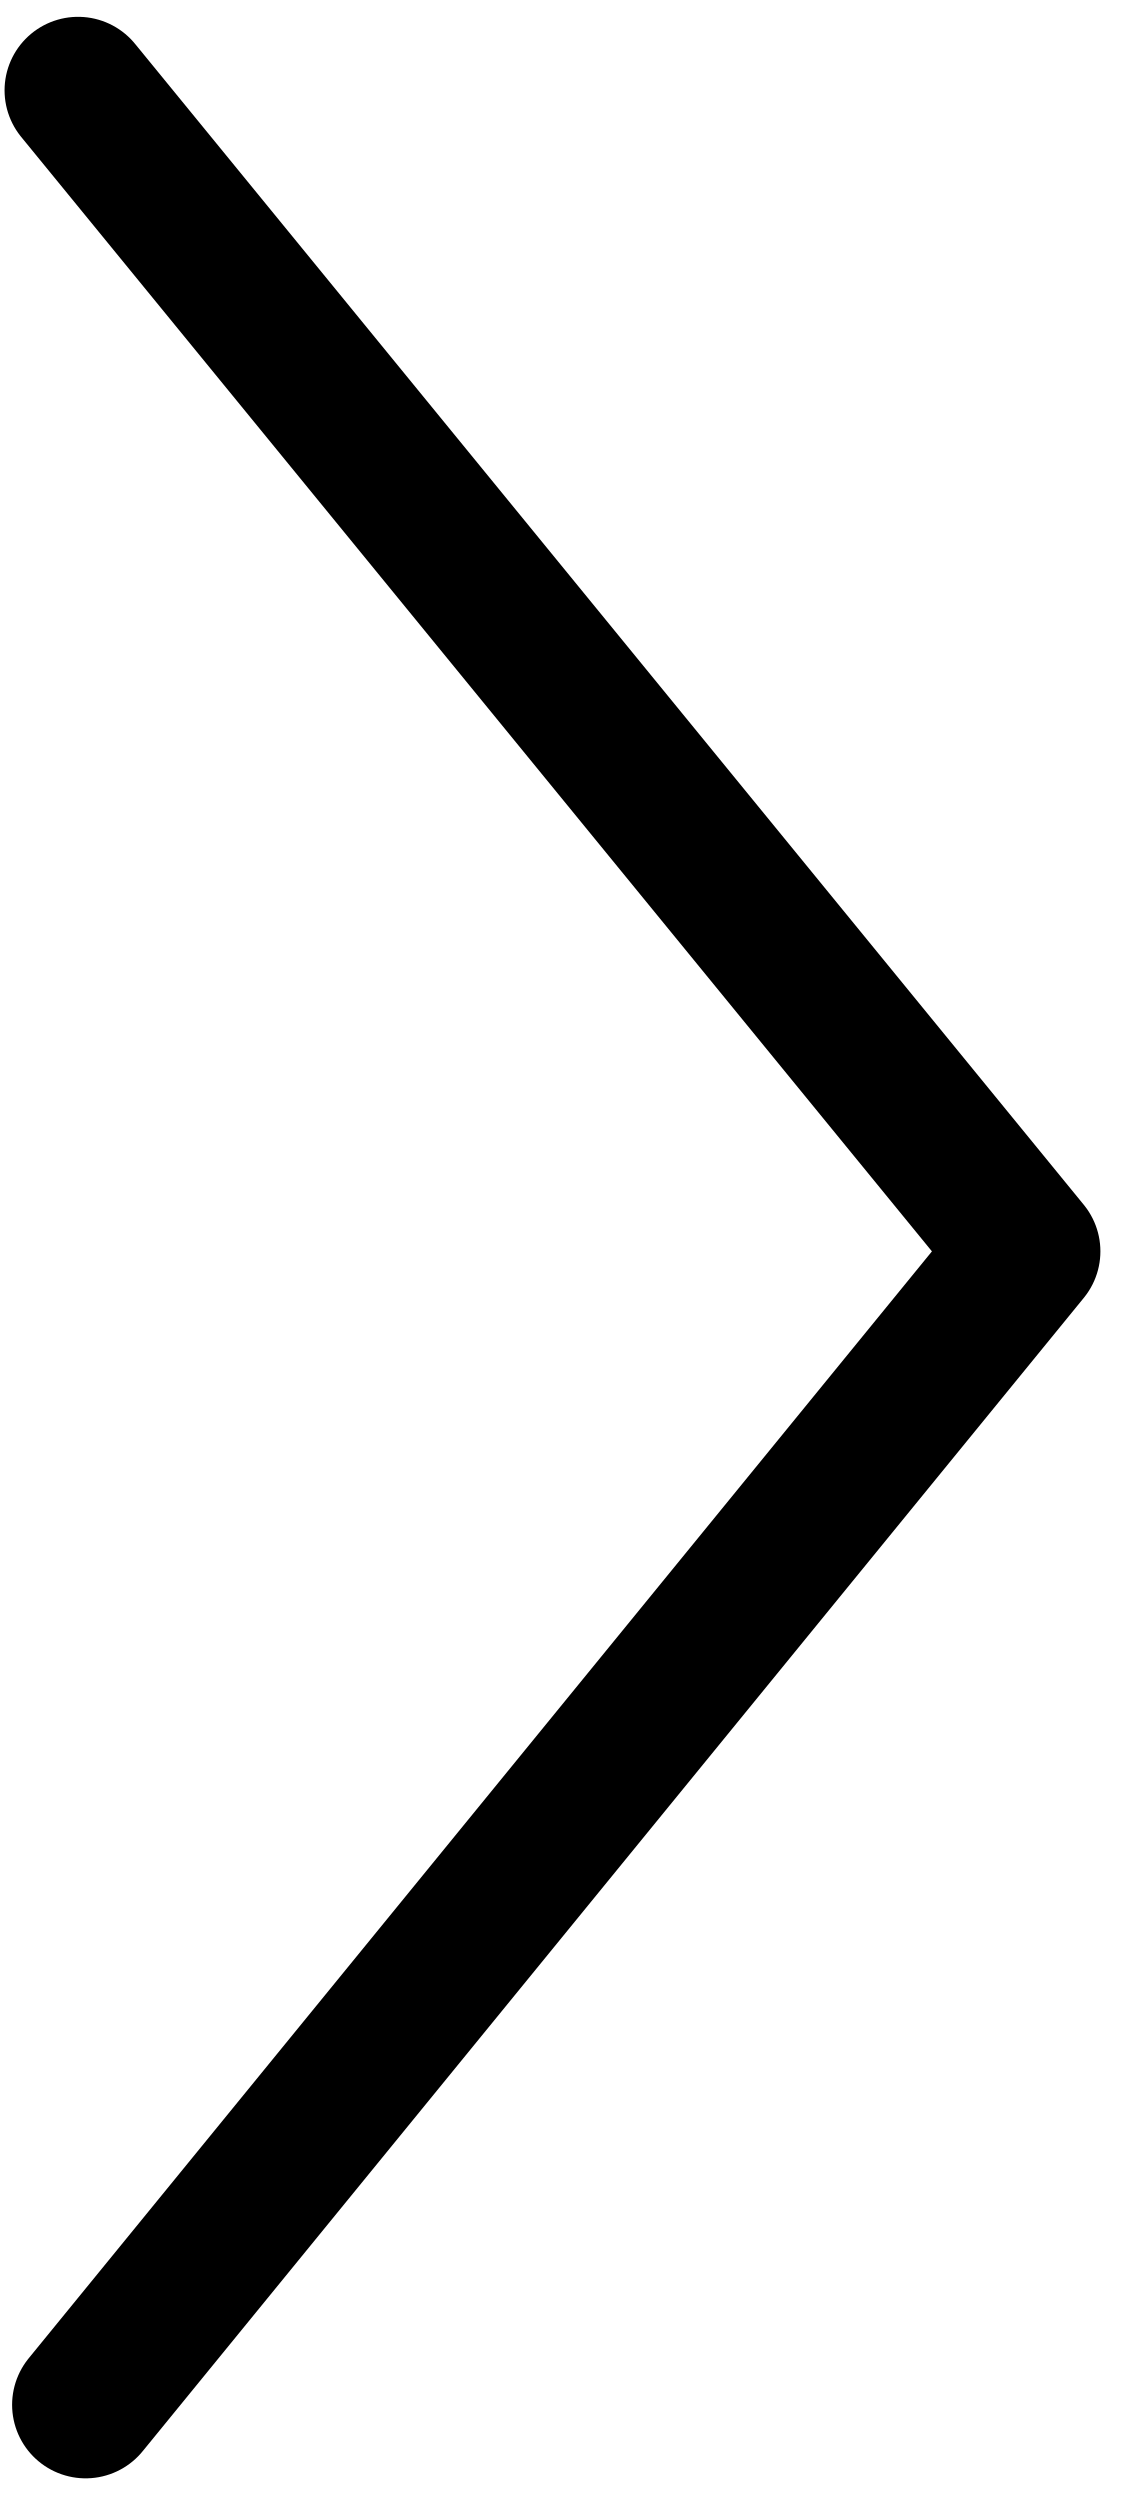
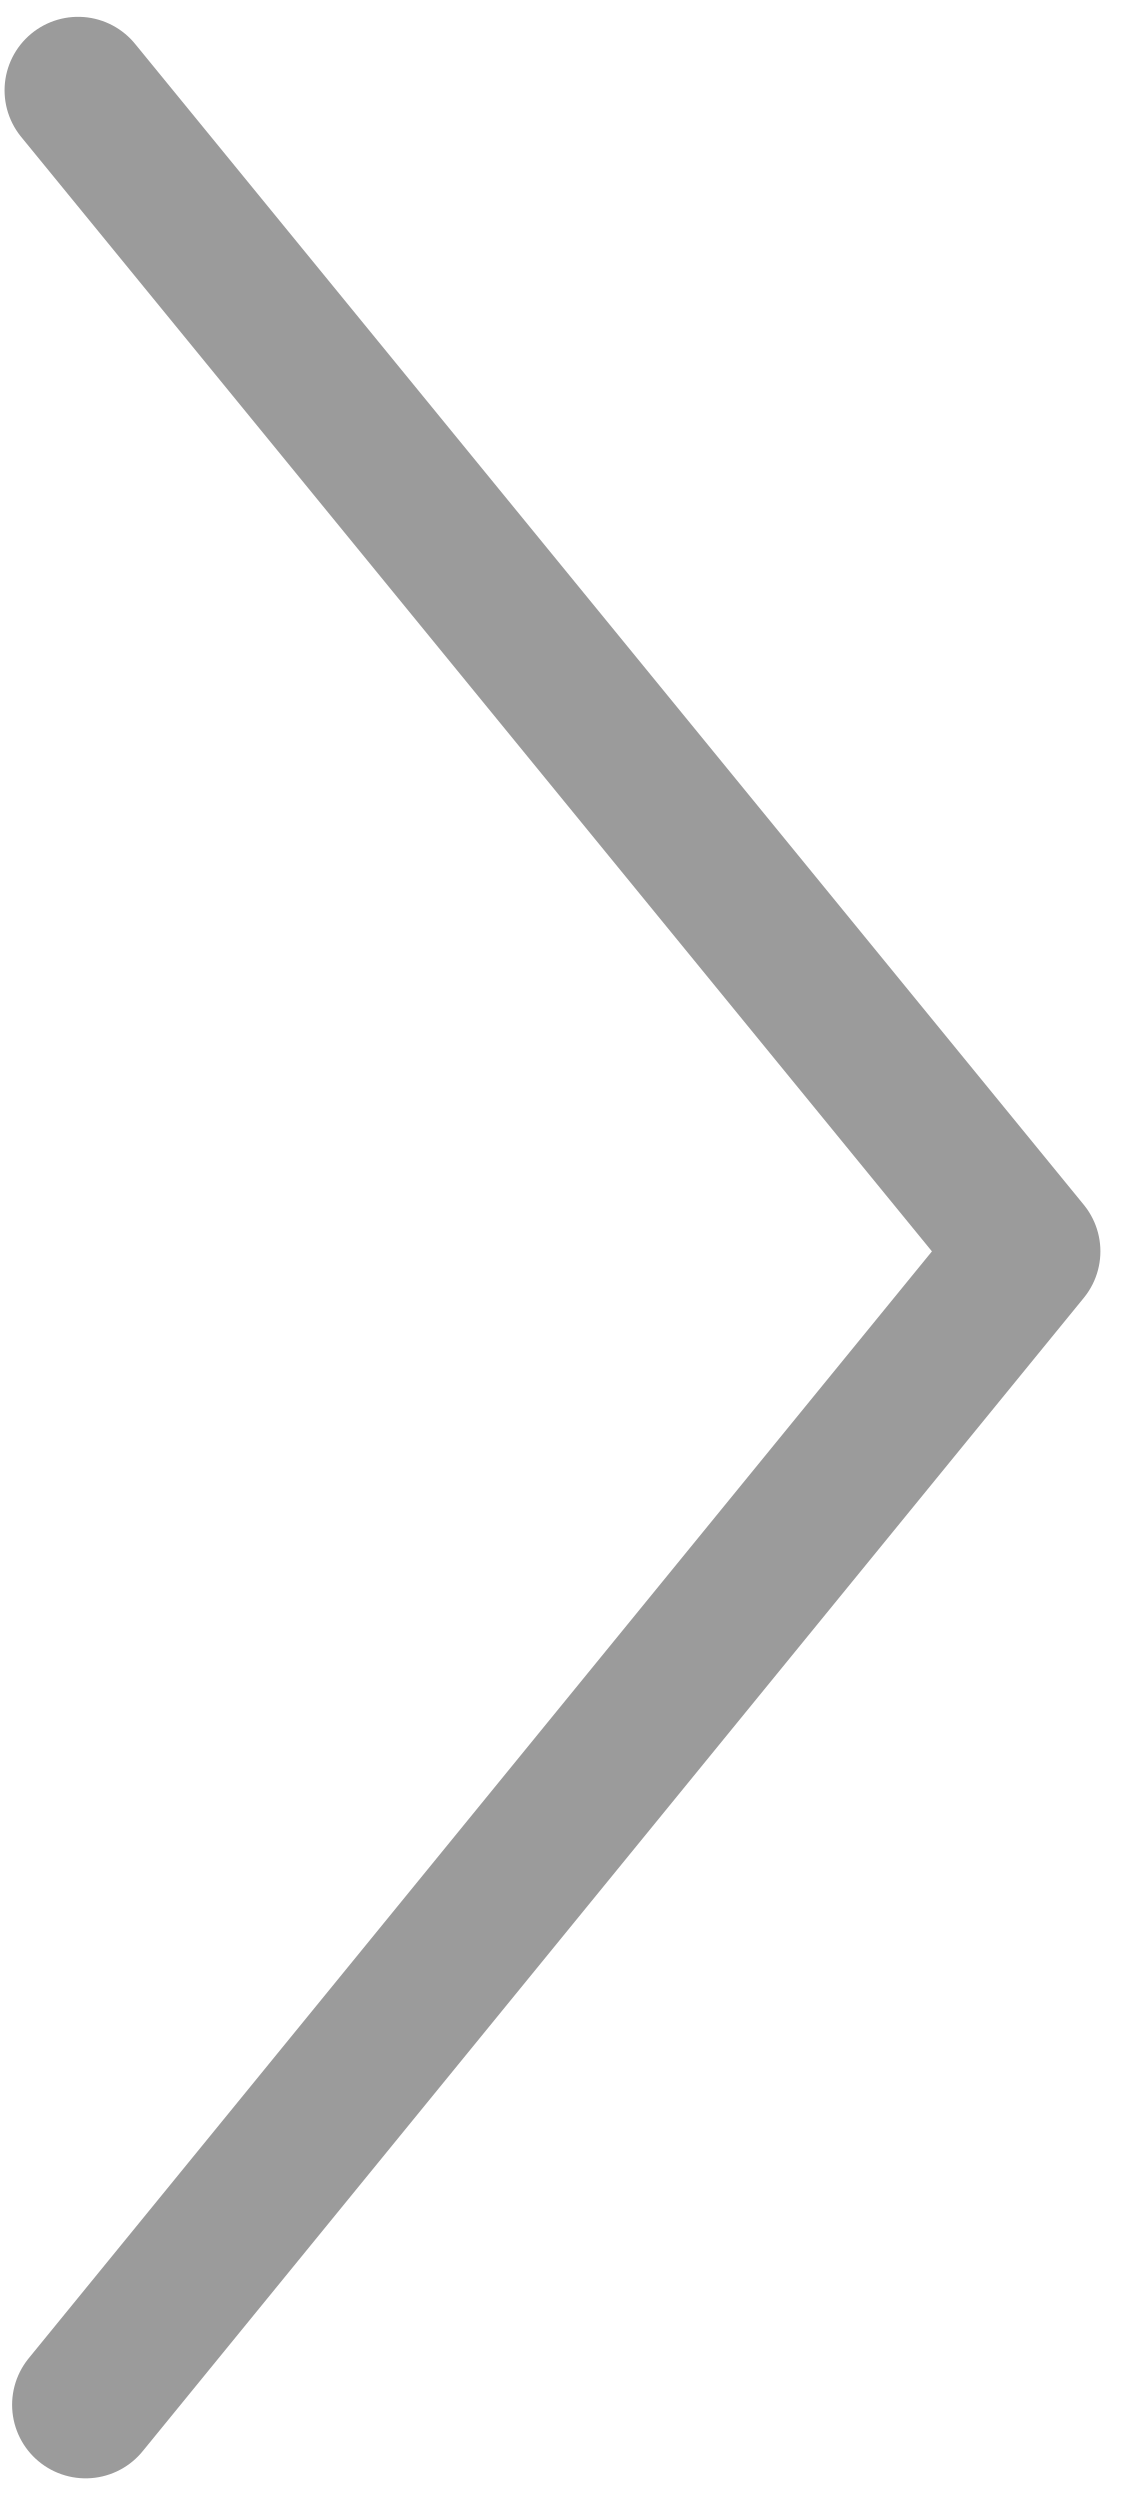
<svg xmlns="http://www.w3.org/2000/svg" width="23px" height="51px" viewBox="0 0 23 51" version="1.1">
  <defs />
  <g id="Page-1" stroke="none" stroke-width="1" fill="none" fill-rule="evenodd" stroke-linecap="round" stroke-linejoin="round">
-     <g id="Einzelprojekt-2000-px" transform="translate(-1740, -906)" stroke="#000000" stroke-width="3">
+     <g id="Einzelprojekt-2000-px" transform="translate(-1740, -906)" stroke="#9B9B9B" stroke-width="3">
      <polyline id="Page-1" transform="translate(1751.271, 931.4511) rotate(-180) translate(-1751.271, -931.4511) " points="1760.795 907.844 1741.594 931.375 1760.949 955.059" />
    </g>
  </g>
</svg>
